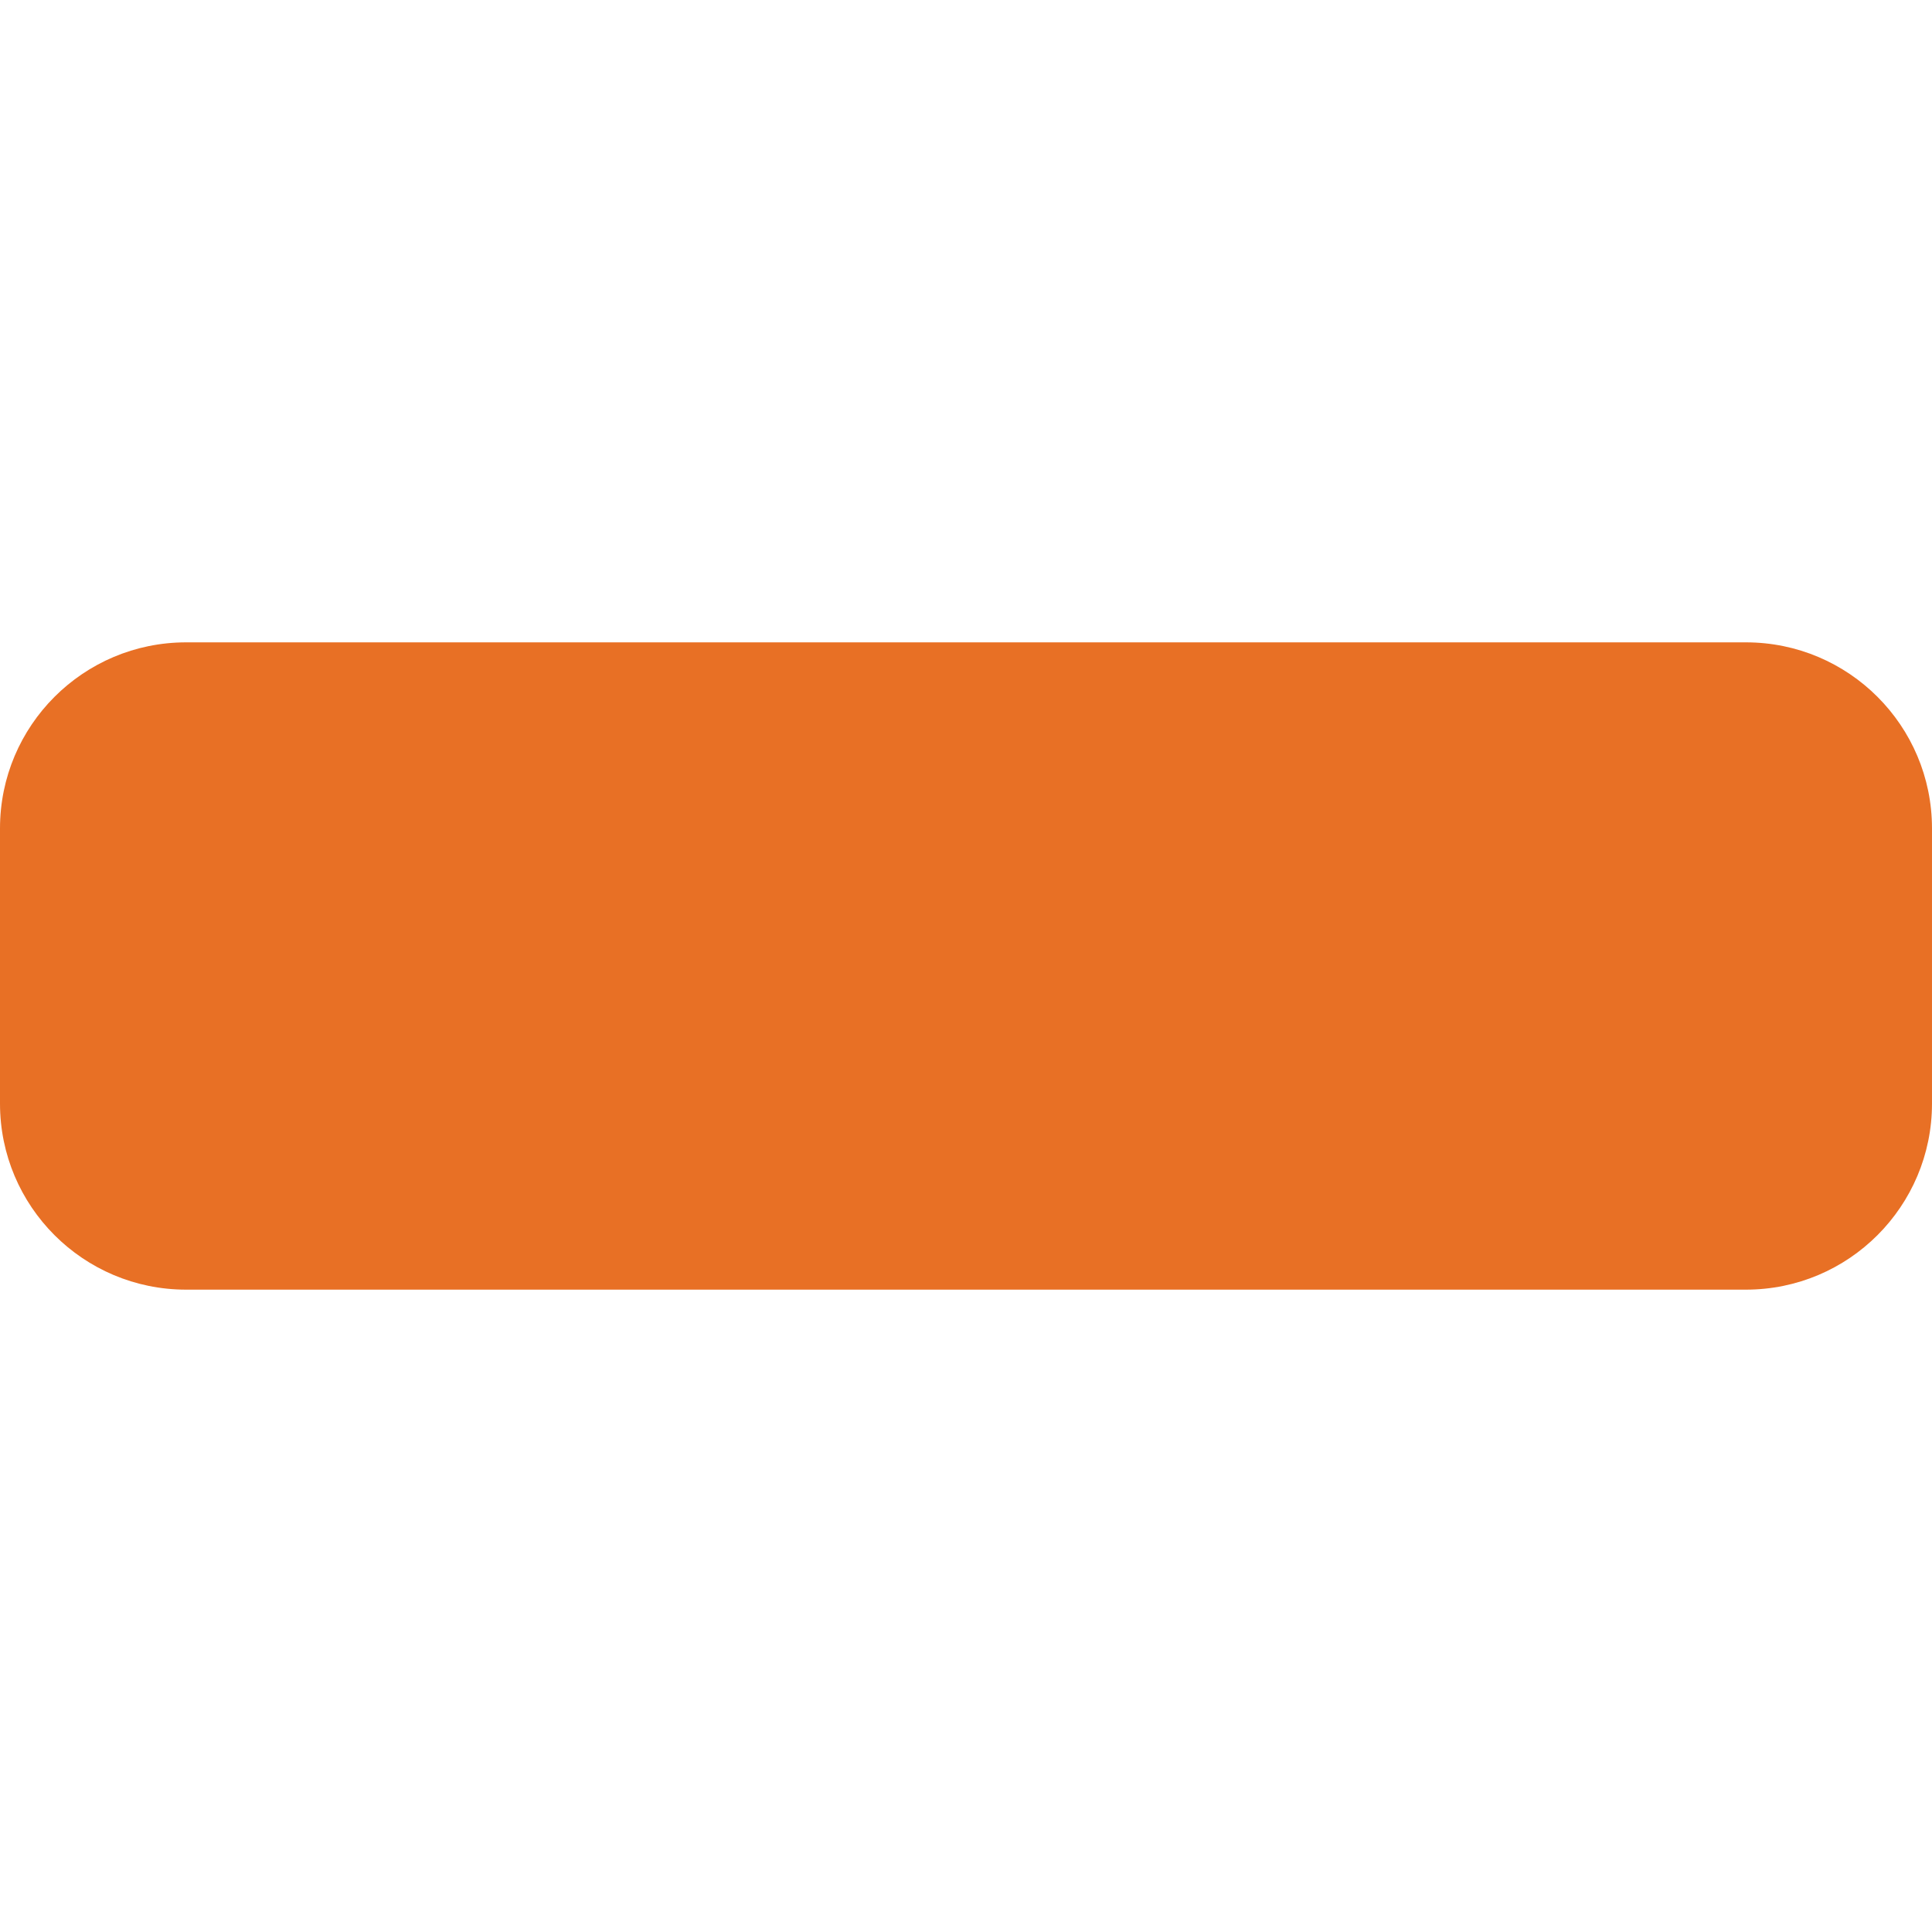
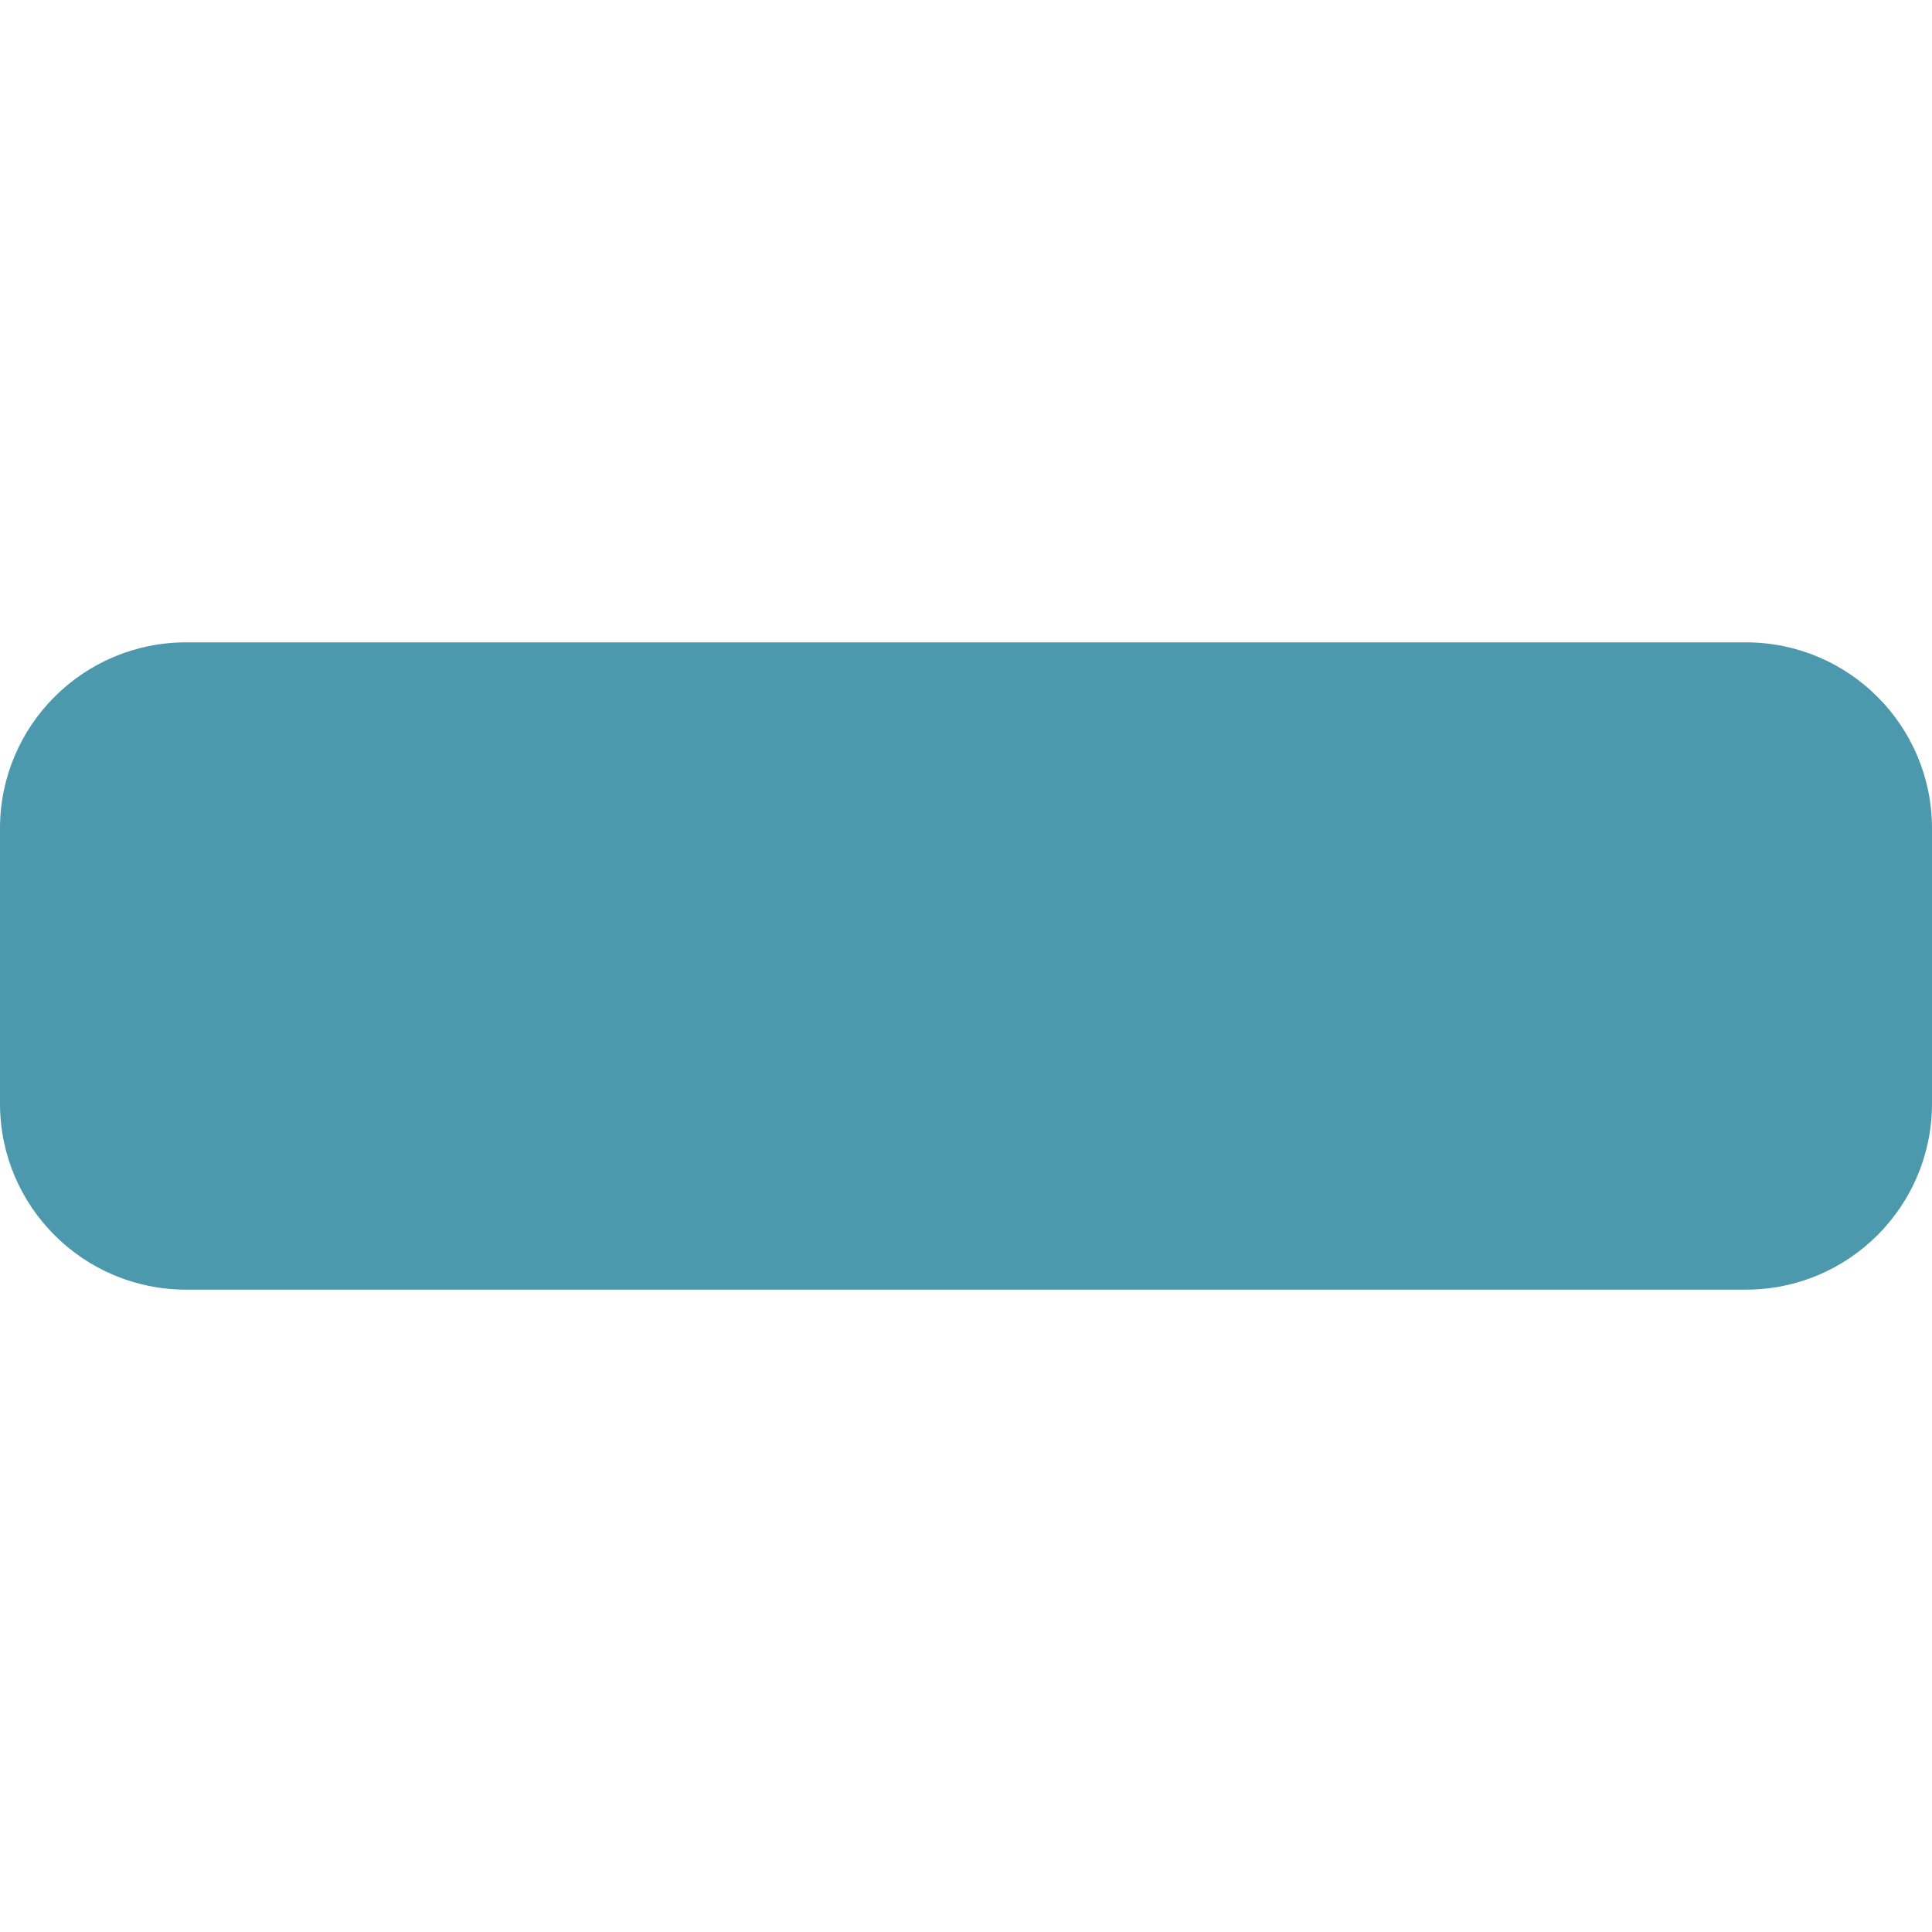
<svg xmlns="http://www.w3.org/2000/svg" version="1.1" x="0px" y="0px" viewBox="0 0 4000 4000" style="enable-background:new 0 0 4000 4000;" xml:space="preserve">
  <style type="text/css">
	.st0{display:none;}
	.st1{display:inline;fill:#E7ECED;}
- 	.st2{display:inline;fill:#e87025;}
- 	.st3{display:inline;fill:#cfc7bf;}
- 	.st4{display:inline;fill:#3e3a38;}
+ 	.st2{display:inline;fill:#4c98ac;}
+ 	.st3{display:inline;fill:#a19f97;}
+ 	.st4{display:inline;fill:#1e1f1e;}
	.st5{display:inline;fill:#366DB6;}
	.st6{display:inline;fill:#F6F6F6;}
	.st7{display:inline;}
- 	.st8{fill:#e87025;}
+ 	.st8{fill:#4c98ac;}
</style>
  <g id="Main" class="st0">
    <path class="st1" d="M1772.9,2255.66l-158.15,158.14l158.15,158.14c26.96,26.97,26.96,70.55,0,97.51   c-13.46,13.45-31.11,20.2-48.76,20.2c-17.66,0-35.32-6.75-48.76-20.2l-206.9-206.9c-26.97-26.96-26.97-70.55,0-97.51l206.9-206.9   c26.9-26.97,70.62-26.97,97.52,0C1799.86,2185.11,1799.86,2228.69,1772.9,2255.66z" />
    <path class="st1" d="M2135.23,2156.84l-137.93,482.75c-8.62,30.34-36.2,50.06-66.27,50.06c-6.28,0-12.62-0.89-18.97-2.61   c-36.62-10.49-57.86-48.69-47.38-85.24l137.93-482.76c10.48-36.62,48.61-57.59,85.24-47.45   C2124.46,2082.08,2145.71,2120.28,2135.23,2156.84z" />
    <path class="st1" d="M2531.51,2462.55l-206.9,206.9c-13.44,13.45-31.1,20.2-48.75,20.2c-17.66,0-35.32-6.75-48.76-20.2   c-26.97-26.97-26.97-70.55,0-97.51l158.14-158.14l-158.14-158.14c-26.97-26.97-26.97-70.56,0-97.52c26.9-26.97,70.61-26.97,97.51,0   l206.9,206.9C2558.48,2392.01,2558.48,2435.59,2531.51,2462.55z" />
    <path class="st1" d="M3152.2,2206.89c-70.9,0-135.45-45.17-155.45-113.17c-20.9-70.97-49.1-112.62-83.86-176.42   c-34-62.41-20.76-140.14,29.52-190.41l111.93-111.93l-255.59-255.58l-111.93,111.93c-50.27,50.27-128,63.51-190.41,29.51   c-63.8-34.76-105.45-62.97-176.41-83.86c-67.93-19.93-113.11-84.48-113.11-155.38v-158.14H1793.1v158.14   c0,70.9-45.17,135.44-113.17,155.44c-70.97,20.9-112.62,49.11-176.42,83.86c-62.41,34-140.14,20.76-190.41-29.51l-111.93-111.93   l-255.59,255.58l111.93,111.93c50.28,50.28,63.52,128,29.52,190.42c-34.76,63.79-62.97,105.44-83.86,176.41   c-19.93,67.93-84.48,113.1-155.38,113.1H689.65v413.8H847.8c70.89,0,135.44,45.17,155.44,113.17   c20.9,70.97,49.1,112.62,83.86,176.41c34,62.42,20.76,140.14-29.52,190.42l-111.93,111.93l255.59,255.58l111.93-111.93   c50.27-50.27,128-63.51,190.41-29.51c63.8,34.76,105.45,62.97,176.42,83.86c67.93,19.93,113.1,84.48,113.1,155.38v158.14h413.79   v-158.14c0-70.9,45.18-135.45,113.18-155.45c70.96-20.89,112.61-49.1,176.41-83.86c62.41-34,140.14-20.75,190.41,29.52   l111.93,111.93l255.59-255.59l-111.93-111.92c-50.27-50.28-63.52-128-29.52-190.42c34.76-63.8,62.97-105.44,83.86-176.41   c19.93-67.93,84.49-113.1,155.38-113.1h158.14v-413.8H3152.2z M2000,3172.41c-418.98,0-758.62-339.64-758.62-758.61   c0-418.98,339.64-758.62,758.62-758.62c418.97,0,758.61,339.64,758.61,758.62C2758.61,2832.77,2418.97,3172.41,2000,3172.41z" />
    <path class="st2" d="M3999.99,653.61v173.98H0v2931.02C0,3891.93,108.07,4000,241.38,4000h3517.23   c133.31,0,241.38-108.07,241.39-241.39V655.17C4000,654.65,4000,654.13,3999.99,653.61z M3310.34,2620.69H3152.2   c-70.89,0-135.45,45.17-155.38,113.1c-20.89,70.97-49.1,112.61-83.86,176.41c-34,62.42-20.75,140.14,29.52,190.42l111.93,111.92   l-255.59,255.59l-111.93-111.93c-50.27-50.27-128-63.52-190.41-29.52c-63.8,34.76-105.45,62.97-176.41,83.86   c-68,20-113.18,84.55-113.18,155.45v158.14H1793.1v-158.14c0-70.9-45.17-135.45-113.1-155.38   c-70.97-20.89-112.62-49.1-176.42-83.86c-62.41-34-140.14-20.76-190.41,29.51l-111.93,111.93l-255.59-255.58l111.93-111.93   c50.28-50.28,63.52-128,29.52-190.42c-34.76-63.79-62.96-105.44-83.86-176.41c-20-68-84.55-113.17-155.44-113.17H689.65v-413.8   h158.14c70.9,0,135.45-45.17,155.38-113.1c20.89-70.97,49.1-112.62,83.86-176.41c34-62.42,20.76-140.14-29.52-190.42   l-111.93-111.93l255.59-255.58l111.93,111.93c50.27,50.27,128,63.51,190.41,29.51c63.8-34.75,105.45-62.96,176.42-83.86   c68-20,113.17-84.54,113.17-155.44v-158.14h413.79v158.14c0,70.9,45.18,135.45,113.11,155.38c70.96,20.89,112.61,49.1,176.41,83.86   c62.41,34,140.14,20.76,190.41-29.51l111.93-111.93l255.59,255.58l-111.93,111.93c-50.28,50.27-63.52,128-29.52,190.41   c34.76,63.8,62.96,105.45,83.86,176.42c20,68,84.55,113.17,155.45,113.17h158.14V2620.69z" />
    <path class="st3" d="M3758.62,0H241.38C108.07,0,0,108.07,0,241.39v586.2h3999.99v-586.2C3999.99,108.07,3891.92,0,3758.62,0z    M551.72,551.72H275.86V275.86h275.86V551.72z M1103.44,551.72H827.58V275.86h275.86V551.72z M1655.17,551.72h-275.86V275.86   h275.86V551.72z" />
    <rect x="275.86" y="275.86" class="st4" width="275.86" height="275.86" />
    <rect x="827.58" y="275.86" class="st4" width="275.86" height="275.86" />
    <rect x="1379.31" y="275.86" class="st4" width="275.86" height="275.86" />
    <path class="st5" d="M1772.9,2255.66l-158.15,158.14l158.15,158.14c26.96,26.97,26.96,70.55,0,97.51   c-13.46,13.45-31.11,20.2-48.76,20.2c-17.66,0-35.32-6.75-48.76-20.2l-206.9-206.9c-26.97-26.96-26.97-70.55,0-97.51l206.9-206.9   c26.9-26.97,70.62-26.97,97.52,0C1799.86,2185.11,1799.86,2228.69,1772.9,2255.66z" />
    <path class="st5" d="M2135.23,2156.84l-137.93,482.75c-8.62,30.34-36.2,50.06-66.27,50.06c-6.28,0-12.62-0.89-18.97-2.61   c-36.62-10.49-57.86-48.69-47.38-85.24l137.93-482.76c10.48-36.62,48.61-57.59,85.24-47.45   C2124.46,2082.08,2145.71,2120.28,2135.23,2156.84z" />
    <path class="st5" d="M2531.51,2365.04c26.97,26.97,26.97,70.55,0,97.51l-206.9,206.9c-13.44,13.45-31.1,20.2-48.75,20.2   c-17.66,0-35.32-6.75-48.76-20.2c-26.97-26.97-26.97-70.55,0-97.51l158.14-158.14l-158.14-158.14c-26.97-26.97-26.97-70.56,0-97.52   c26.9-26.97,70.61-26.97,97.51,0L2531.51,2365.04z" />
    <path class="st6" d="M3152.2,2206.89c-70.9,0-135.45-45.17-155.45-113.17c-20.9-70.97-49.1-112.62-83.86-176.42   c-34-62.41-20.76-140.14,29.52-190.41l111.93-111.93l-255.59-255.58l-111.93,111.93c-50.27,50.27-128,63.51-190.41,29.51   c-63.8-34.76-105.45-62.97-176.41-83.86c-67.93-19.93-113.11-84.48-113.11-155.38v-158.14H1793.1v158.14   c0,70.9-45.17,135.44-113.17,155.44c-70.97,20.9-112.62,49.11-176.42,83.86c-62.41,34-140.14,20.76-190.41-29.51l-111.93-111.93   l-255.59,255.58l111.93,111.93c50.28,50.28,63.52,128,29.52,190.42c-34.76,63.79-62.97,105.44-83.86,176.41   c-19.93,67.93-84.48,113.1-155.38,113.1H689.65v413.8H847.8c70.89,0,135.44,45.17,155.44,113.17   c20.9,70.97,49.1,112.62,83.86,176.41c34,62.42,20.76,140.14-29.52,190.42l-111.93,111.93l255.59,255.58l111.93-111.93   c50.27-50.27,128-63.51,190.41-29.51c63.8,34.76,105.45,62.97,176.42,83.86c67.93,19.93,113.1,84.48,113.1,155.38v158.14h413.79   v-158.14c0-70.9,45.18-135.45,113.18-155.45c70.96-20.89,112.61-49.1,176.41-83.86c62.41-34,140.14-20.75,190.41,29.52   l111.93,111.93l255.59-255.59l-111.93-111.92c-50.27-50.28-63.52-128-29.52-190.42c34.76-63.8,62.97-105.44,83.86-176.41   c19.93-67.93,84.49-113.1,155.38-113.1h158.14v-413.8H3152.2z M2000,3172.41c-418.98,0-758.62-339.64-758.62-758.61   c0-418.98,339.64-758.62,758.62-758.62c418.97,0,758.61,339.64,758.61,758.62C2758.61,2832.77,2418.97,3172.41,2000,3172.41z" />
    <path class="st3" d="M2000,1655.18c-418.98,0-758.62,339.64-758.62,758.62c0,418.97,339.64,758.61,758.62,758.61   c418.97,0,758.61-339.64,758.61-758.61C2758.61,1994.82,2418.97,1655.18,2000,1655.18z M1772.9,2571.94   c26.96,26.97,26.96,70.55,0,97.51c-13.46,13.45-31.11,20.2-48.76,20.2c-17.66,0-35.32-6.75-48.76-20.2l-206.9-206.9   c-26.97-26.96-26.97-70.55,0-97.51l206.9-206.9c26.9-26.97,70.62-26.97,97.52,0c26.96,26.97,26.96,70.55,0,97.52l-158.15,158.14   L1772.9,2571.94z M2135.23,2156.84l-137.93,482.75c-8.62,30.34-36.2,50.06-66.27,50.06c-6.28,0-12.62-0.89-18.97-2.61   c-36.62-10.49-57.86-48.69-47.38-85.24l137.93-482.76c10.48-36.62,48.61-57.59,85.24-47.45   C2124.46,2082.08,2145.71,2120.28,2135.23,2156.84z M2531.51,2462.55l-206.9,206.9c-13.44,13.45-31.1,20.2-48.75,20.2   c-17.66,0-35.32-6.75-48.76-20.2c-26.97-26.97-26.97-70.55,0-97.51l158.14-158.14l-158.14-158.14c-26.97-26.97-26.97-70.56,0-97.52   c26.9-26.97,70.61-26.97,97.51,0l206.9,206.9C2558.48,2392.01,2558.48,2435.59,2531.51,2462.55z" />
    <path class="st4" d="M1772.9,2255.66l-158.15,158.14l158.15,158.14c26.96,26.97,26.96,70.55,0,97.51   c-13.46,13.45-31.11,20.2-48.76,20.2c-17.66,0-35.32-6.75-48.76-20.2l-206.9-206.9c-26.97-26.96-26.97-70.55,0-97.51l206.9-206.9   c26.9-26.97,70.62-26.97,97.52,0C1799.86,2185.11,1799.86,2228.69,1772.9,2255.66z" />
    <path class="st4" d="M2135.23,2156.84l-137.93,482.75c-8.62,30.34-36.2,50.06-66.27,50.06c-6.28,0-12.62-0.89-18.97-2.61   c-36.62-10.49-57.86-48.69-47.38-85.24l137.93-482.76c10.48-36.62,48.61-57.59,85.24-47.45   C2124.46,2082.08,2145.71,2120.28,2135.23,2156.84z" />
    <path class="st4" d="M2531.51,2462.55l-206.9,206.9c-13.44,13.45-31.1,20.2-48.75,20.2c-17.66,0-35.32-6.75-48.76-20.2   c-26.97-26.97-26.97-70.55,0-97.51l158.14-158.14l-158.14-158.14c-26.97-26.97-26.97-70.56,0-97.52c26.9-26.97,70.61-26.97,97.51,0   l206.9,206.9C2558.48,2392.01,2558.48,2435.59,2531.51,2462.55z" />
  </g>
  <g id="Quitter" class="st0">
    <g class="st7">
      <path class="st8" d="M3887.46,1174.77c70.65-66,111.26-158.28,112.52-254.96c1.01-96.8-37.84-189.83-107.11-257.47l-480.5-469.81    c-67.26-65.75-157.9-102.08-252.19-100.95c-94.04,1.13-183.67,39.48-249.17,106.86l-904.79,927.42l-892.1-929.31    c-70.28-73.29-166.58-115.54-268.03-117.55c-101.45-2.14-199.64,36.33-272.68,106.61l-464.53,446.3    C38.97,698.92-0.25,791.45,0,888.38c0.25,96.8,39.98,189.21,110.13,255.96l973.81,926.29l-862.18,883.55    c-131.5,134.64-134.64,348.74-7.29,487.66l335.67,364.71c63.99,69.9,153.12,110.76,247.67,114.28    c94.41,3.52,186.44-30.68,255.46-95.42l945.65-884.43l922.65,877.51c68.52,65.25,159.91,100.2,254.45,97.05    c94.54-2.64,183.93-43.25,248.8-112.52l338.31-361.69c128.48-137.91,127.48-352.01-2.89-487.79l-839.8-875.5L3887.46,1174.77z" />
    </g>
  </g>
  <g id="Reduire">
    <path class="st8" d="M0,2284.82v-569.64c0-212.78,172.49-385.26,385.26-385.26h3229.47c212.78,0,385.26,172.49,385.26,385.26   v569.64c0,212.78-172.49,385.26-385.26,385.26H385.26C172.49,2670.08,0,2497.59,0,2284.82z" />
  </g>
  <g id="Agrandir" class="st0">
    <g class="st7">
      <path class="st8" d="M3300,700v2600H700V700H3300 M3614.73,0H385.27C172.49,0,0,172.49,0,385.27v3229.47    C0,3827.51,172.49,4000,385.27,4000h3229.47c212.78,0,385.27-172.49,385.27-385.27V385.27C4000,172.49,3827.51,0,3614.73,0    L3614.73,0z" />
    </g>
  </g>
</svg>
